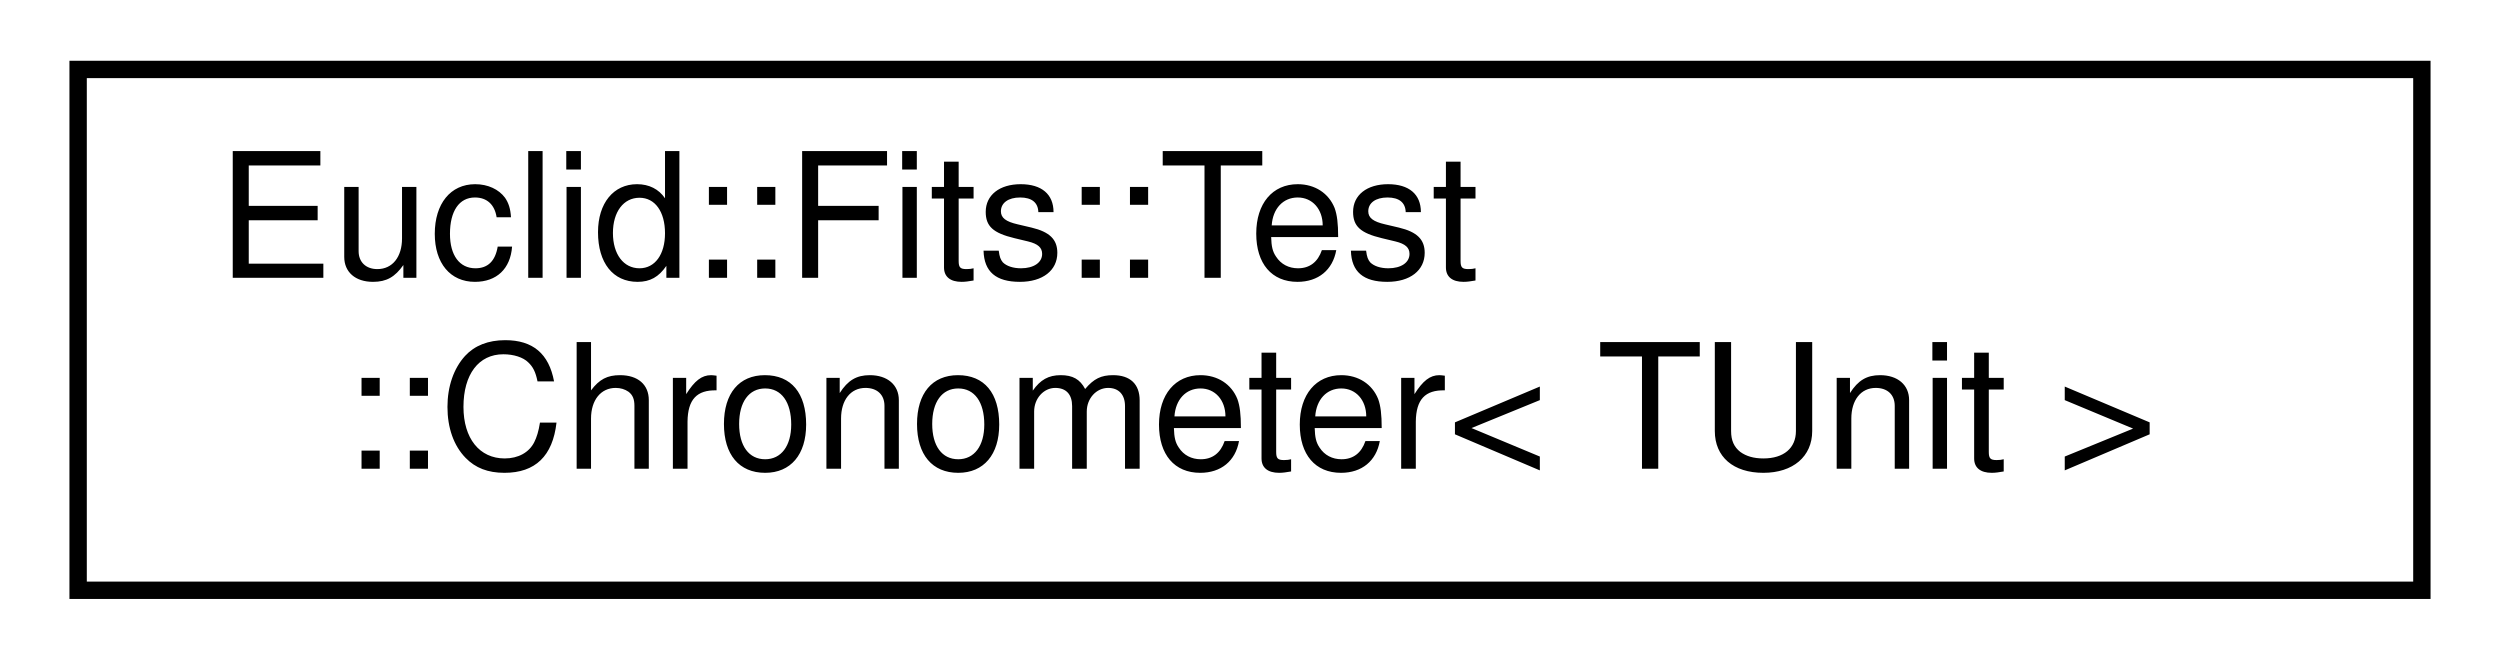
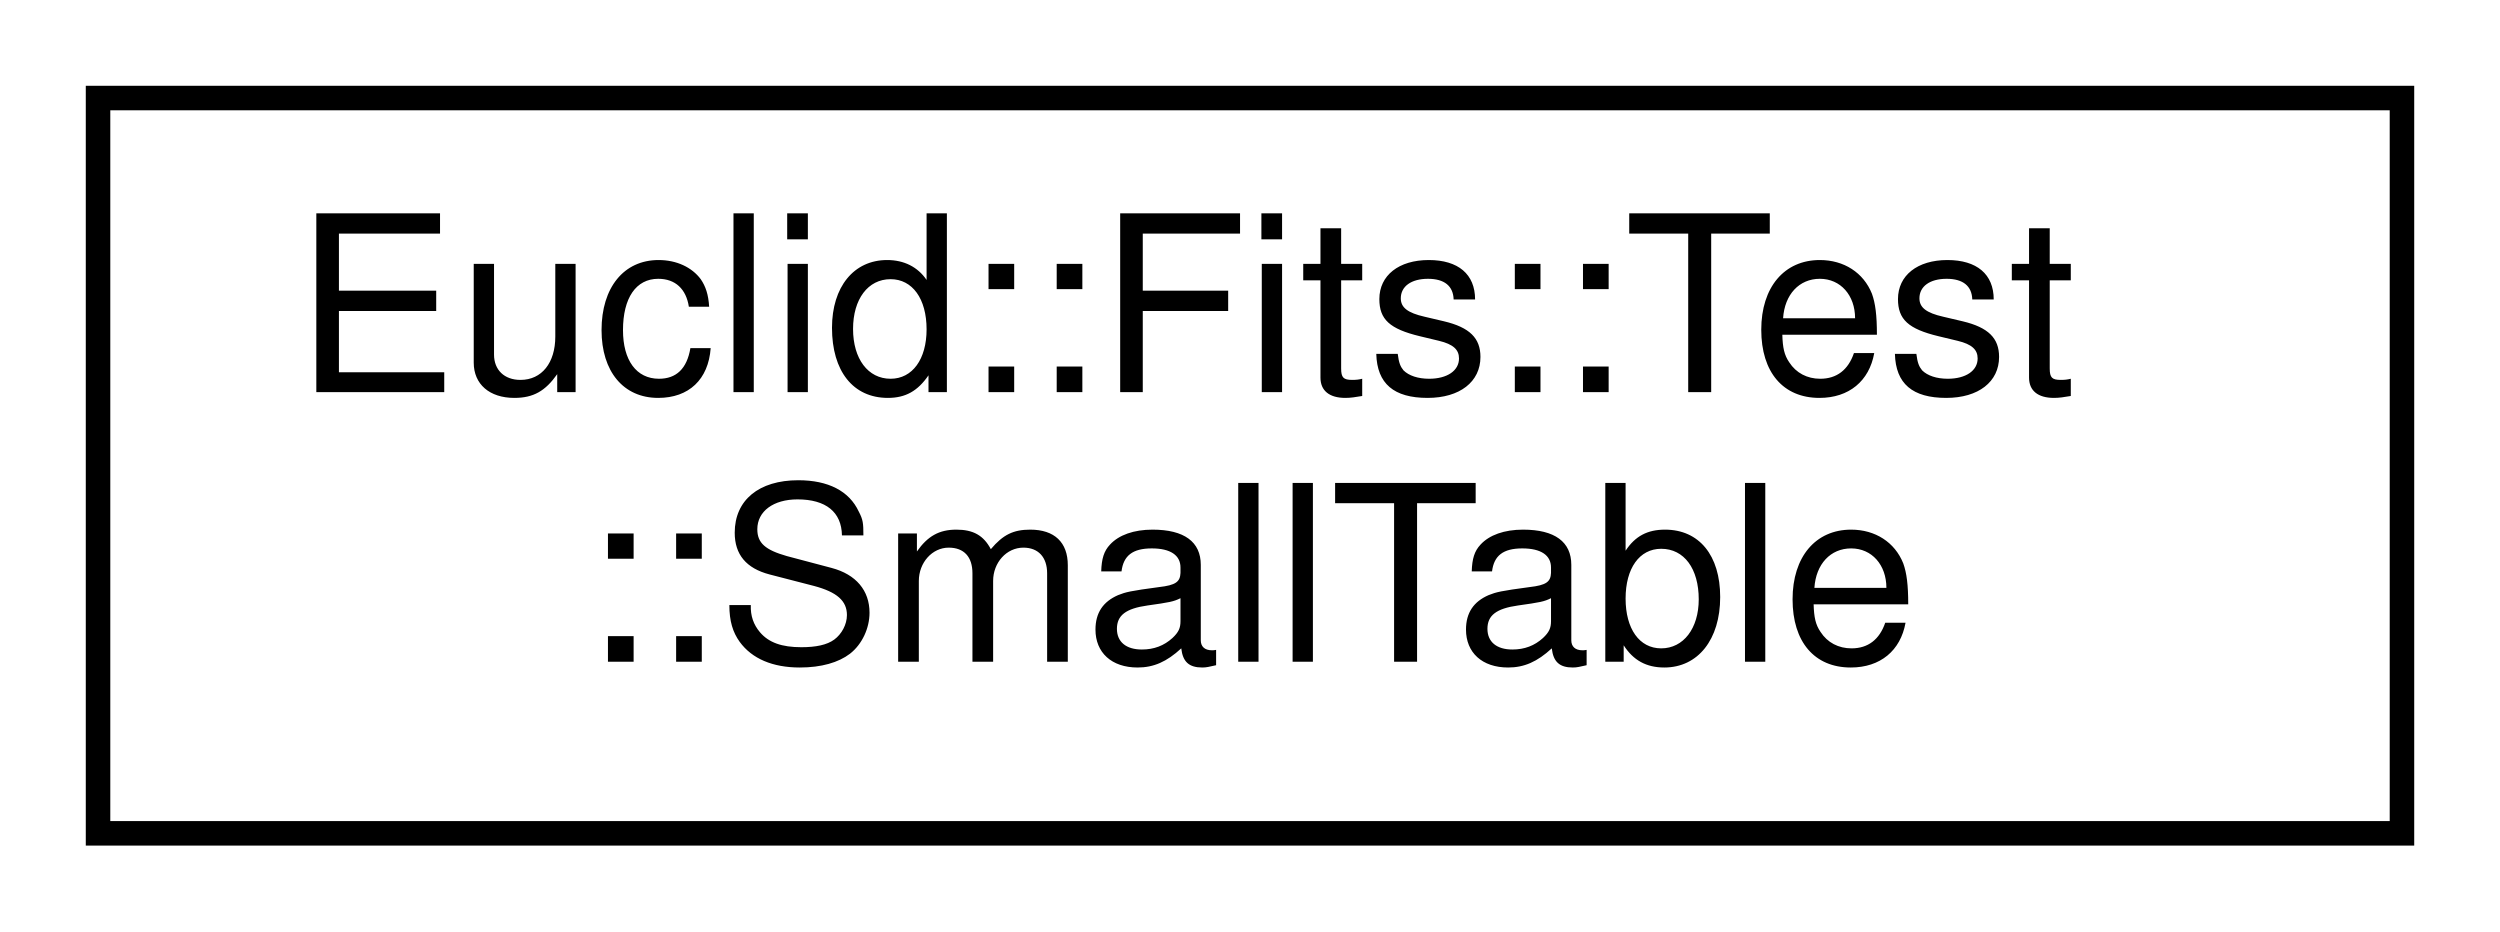
- <svg xmlns="http://www.w3.org/2000/svg" xmlns:xlink="http://www.w3.org/1999/xlink" width="144pt" height="38pt" viewBox="0.00 0.00 144.00 38.00">
+ <svg xmlns="http://www.w3.org/2000/svg" xmlns:xlink="http://www.w3.org/1999/xlink" width="102pt" height="38pt" viewBox="0.00 0.00 102.00 38.00">
  <g id="graph0" class="graph" transform="scale(1 1) rotate(0) translate(4 34)">
-     <polygon fill="white" stroke="white" points="-4,5 -4,-34 141,-34 141,5 -4,5" />
+     <polygon fill="white" stroke="white" points="-4,5 -4,-34 99,-34 99,5 -4,5" />
    <g id="node1" class="node">
      <g id="a_node1">
-         <a xlink:href="classEuclid_1_1Fits_1_1Test_1_1Chronometer.html" target="_top" xlink:title="A simple chronometer with increment times and elapsed time caching.">
-           <polygon fill="white" stroke="black" points="0.5,-0 0.5,-30 135.5,-30 135.5,-0 0.5,-0" />
-           <text text-anchor="start" x="8.5" y="-18" font-family="Helvetica,sans-Serif" font-size="10.00">Euclid::Fits::Test</text>
-           <text text-anchor="middle" x="68" y="-7" font-family="Helvetica,sans-Serif" font-size="10.00">::Chronometer&lt; TUnit &gt;</text>
+         <a xlink:href="classEuclid_1_1Fits_1_1Test_1_1SmallTable.html" target="_top" xlink:title="A small set of columns with various types.">
+           <polygon fill="white" stroke="black" points="0,-0 0,-30 94,-30 94,-0 0,-0" />
+           <text text-anchor="start" x="8" y="-18" font-family="Helvetica,sans-Serif" font-size="10.00">Euclid::Fits::Test</text>
+           <text text-anchor="middle" x="47" y="-7" font-family="Helvetica,sans-Serif" font-size="10.00">::SmallTable</text>
        </a>
      </g>
    </g>
  </g>
</svg>
